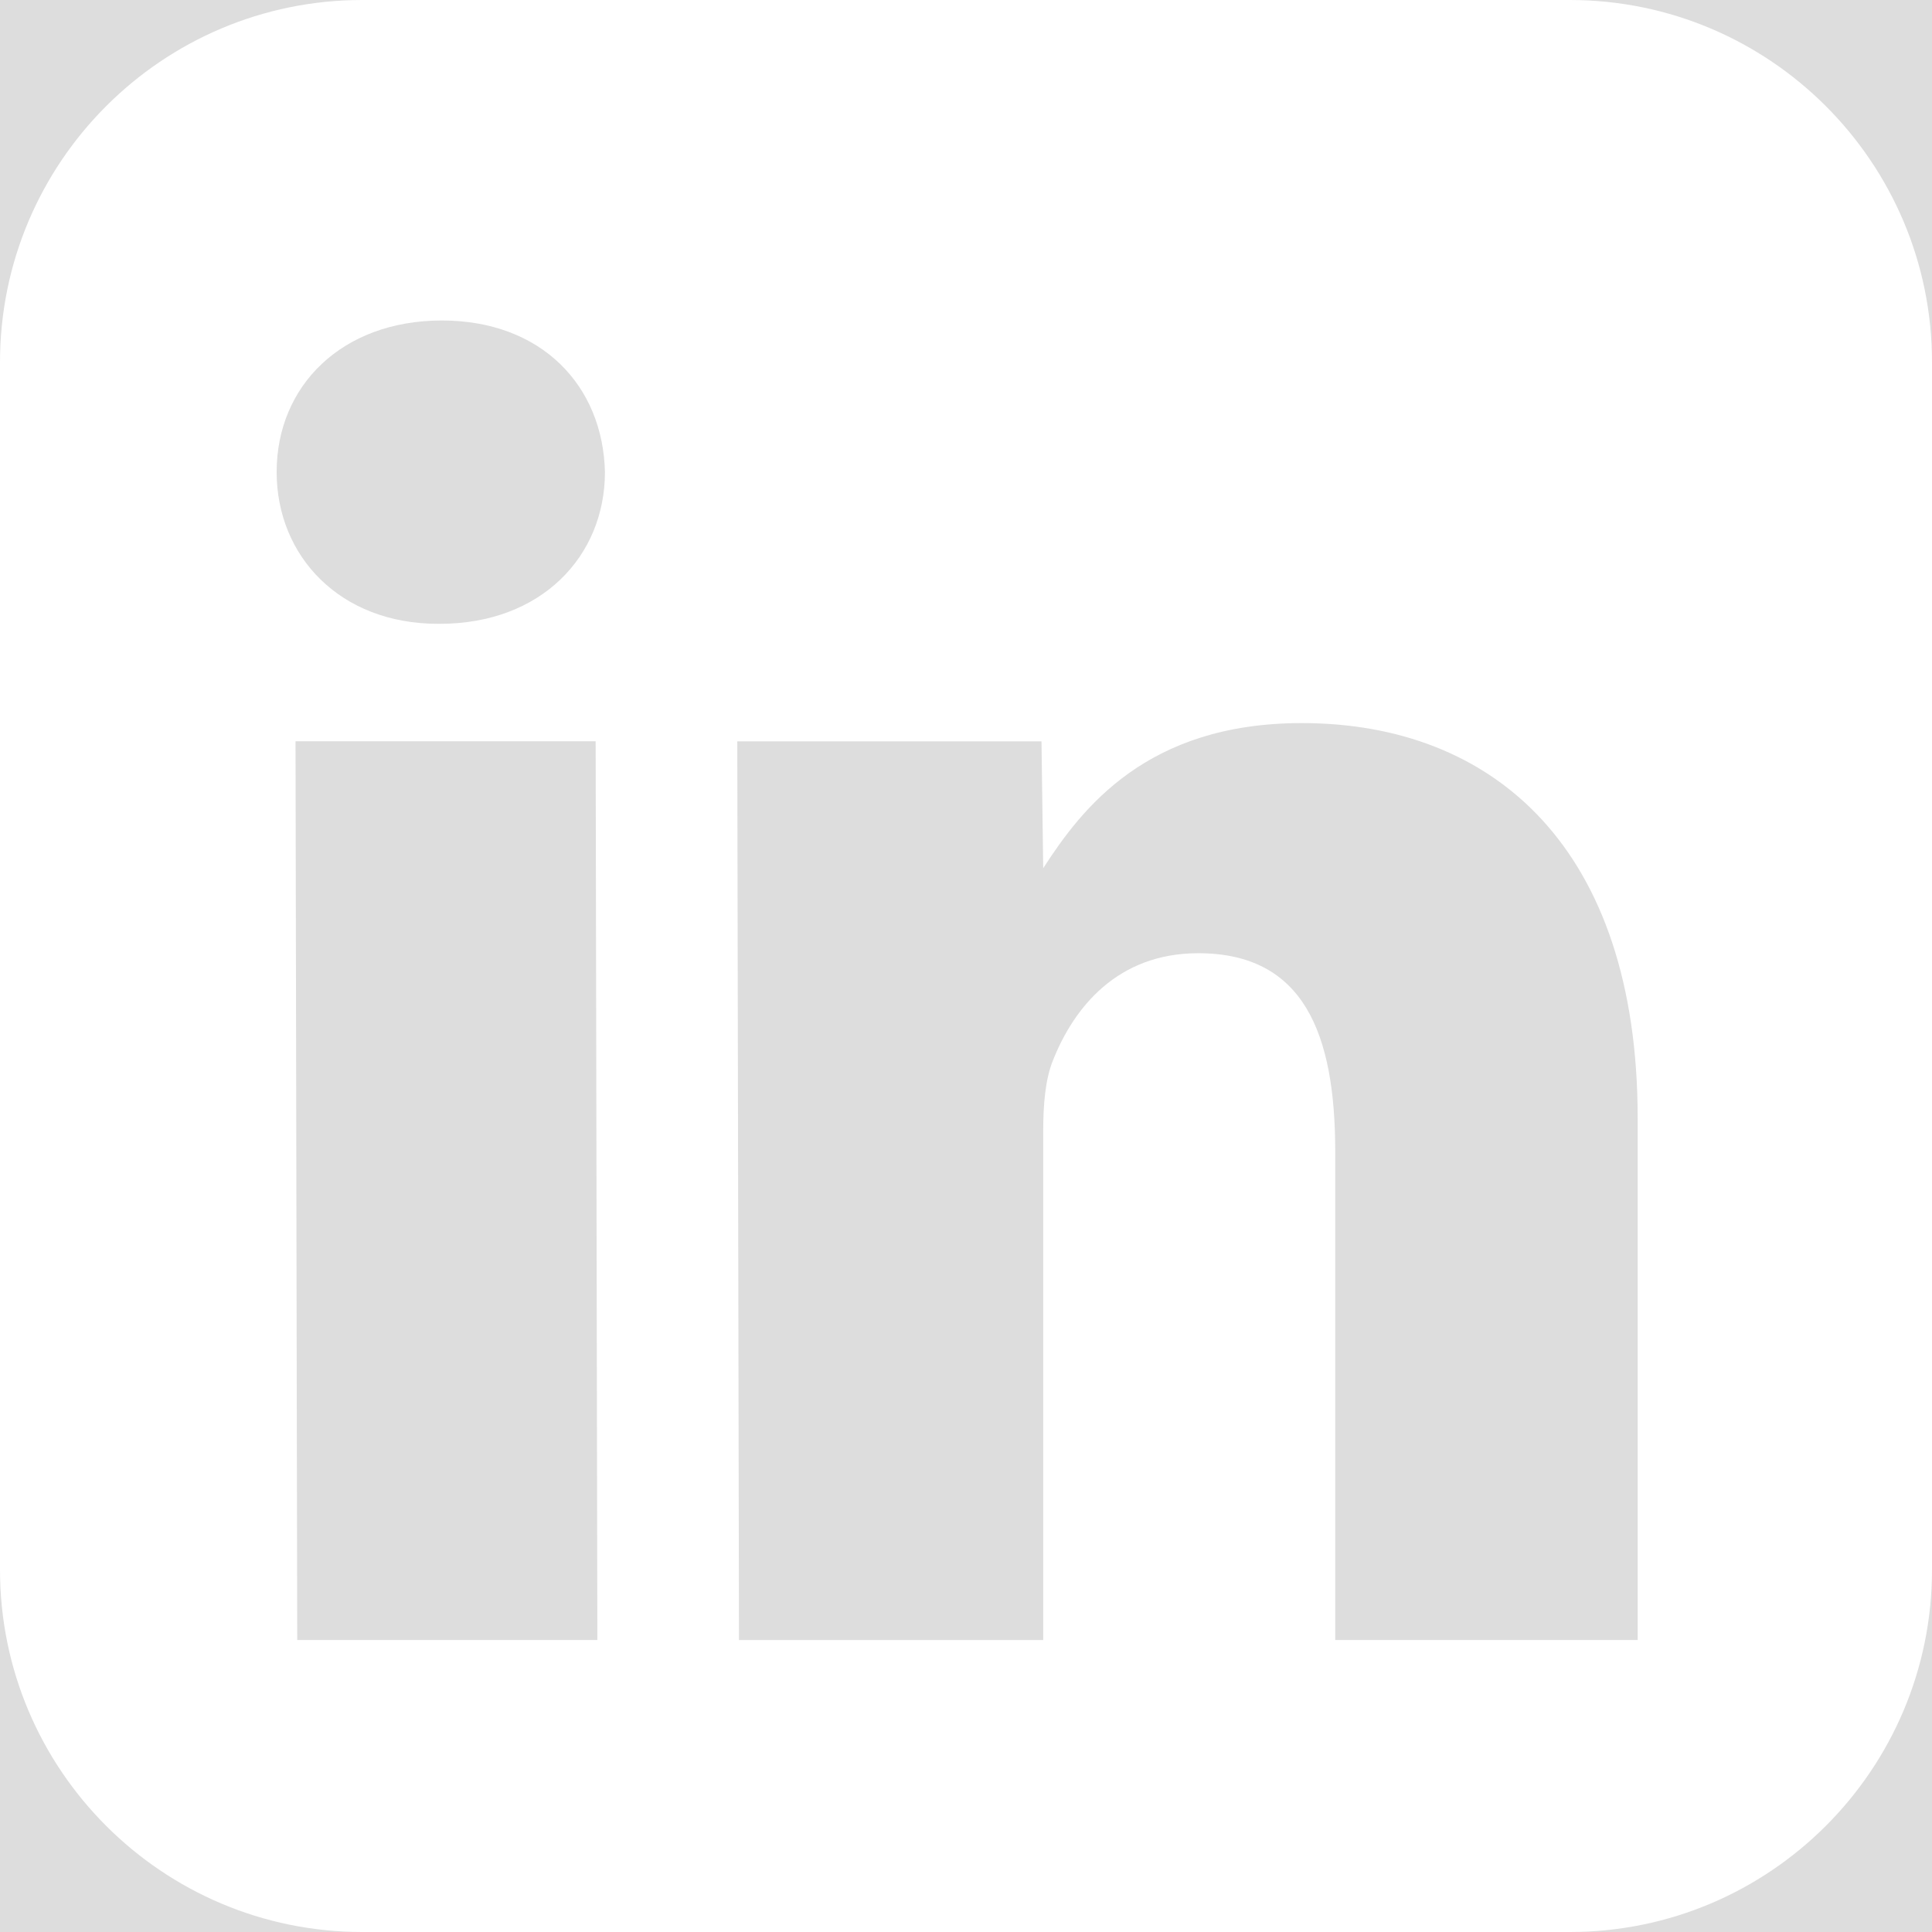
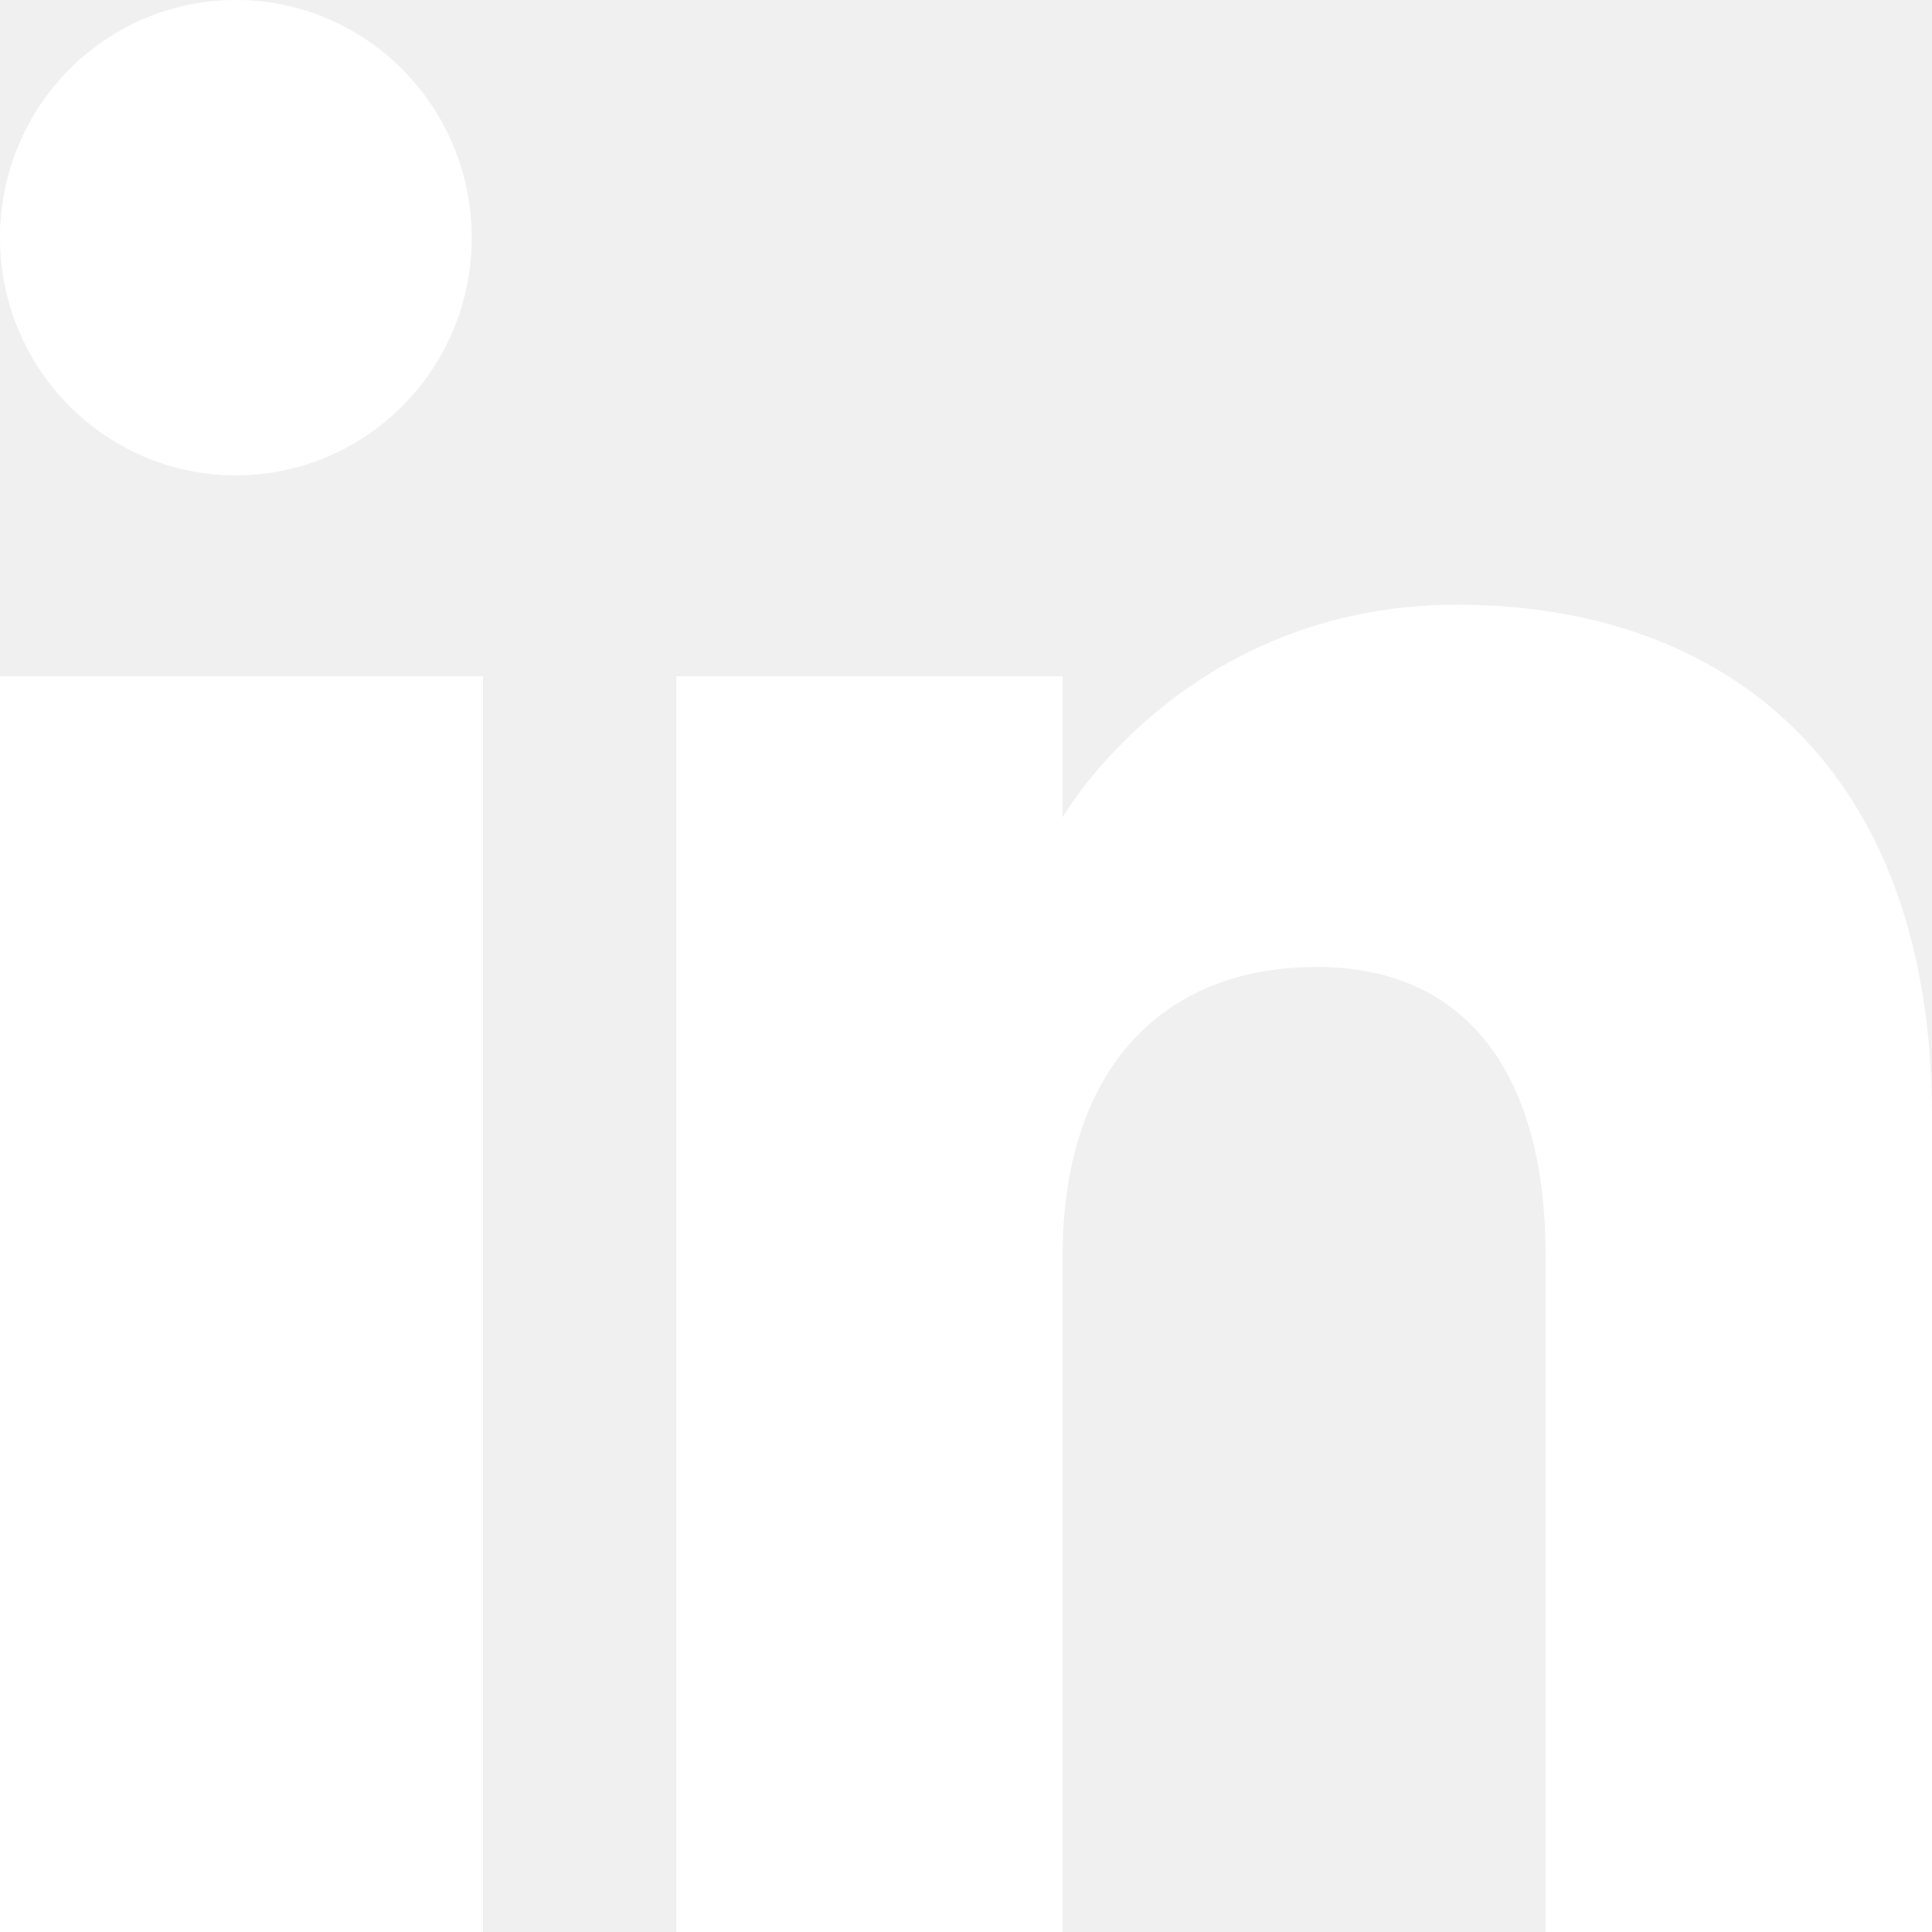
- <svg xmlns="http://www.w3.org/2000/svg" viewBox="0,0,256,256" width="26px" height="26px" fill-rule="nonzero">
-   <g fill="#dddddd" fill-rule="nonzero" stroke="none" stroke-width="1" stroke-linecap="butt" stroke-linejoin="miter" stroke-miterlimit="10" stroke-dasharray="" stroke-dashoffset="0" font-family="none" font-weight="none" font-size="none" text-anchor="none" style="mix-blend-mode: normal">
-     <path d="M0,256v-256h256v256z" id="bgRectangle" />
-   </g>
-   <g fill="#ffffff" fill-rule="nonzero" stroke="none" stroke-width="1" stroke-linecap="butt" stroke-linejoin="miter" stroke-miterlimit="10" stroke-dasharray="" stroke-dashoffset="0" font-family="none" font-weight="none" font-size="none" text-anchor="none" style="mix-blend-mode: normal">
-     <g transform="scale(9.84615,9.84615)">
-       <path d="M21.125,0h-16.25c-2.691,0 -4.875,2.184 -4.875,4.875v16.25c0,2.691 2.184,4.875 4.875,4.875h16.25c2.691,0 4.875,-2.184 4.875,-4.875v-16.25c0,-2.691 -2.184,-4.875 -4.875,-4.875zM8.039,22.07h-4.039l-0.023,-12.094h4.039zM5.918,8.395h-0.023c-1.32,0 -2.172,-0.91 -2.172,-2.043c0,-1.16 0.879,-2.039 2.223,-2.039c1.344,0 2.168,0.879 2.195,2.039c0,1.133 -0.855,2.043 -2.223,2.043zM22.043,22.07h-4.074v-6.57c0,-1.59 -0.422,-2.672 -1.844,-2.672c-1.086,0 -1.672,0.73 -1.953,1.438c-0.105,0.254 -0.133,0.602 -0.133,0.957v6.848h-4.094l-0.023,-12.094h4.094l0.023,1.707c0.523,-0.809 1.395,-1.953 3.48,-1.953c2.586,0 4.52,1.688 4.52,5.316v7.023z" />
+ <svg xmlns="http://www.w3.org/2000/svg" width="64px" height="64px" viewBox="0 0 20 20" version="1.1" fill="#000000">
+   <g id="SVGRepo_bgCarrier" stroke-width="0" />
+   <g id="SVGRepo_tracerCarrier" stroke-linecap="round" stroke-linejoin="round" />
+   <g id="SVGRepo_iconCarrier">
+     <defs> </defs>
+     <g id="Page-1" stroke="none" stroke-width="1" fill="none" fill-rule="evenodd">
+       <g id="Dribbble-Light-Preview" transform="translate(-180, -7479)" fill="#ffffff">
+         <g id="icons" transform="translate(56, 160)">
+           <path d="M144,7339 L140,7339 L140,7332.001 C140,7330.081 139.153,7329.01 137.634,7329.01 C135.981,7329.01 135,7330.126 135,7332.001 L135,7339 L131,7339 L131,7326 L135,7326 L135,7327.462 C135,7327.462 136.255,7325.26 139.083,7325.26 C141.912,7325.26 144,7326.986 144,7330.558 L144,7339 L144,7339 Z M126.442,7323.921 C125.093,7323.921 124,7322.819 124,7321.46 C124,7320.102 125.093,7319 126.442,7319 C127.79,7319 128.883,7320.102 128.883,7321.46 C128.884,7322.819 127.79,7323.921 126.442,7323.921 L126.442,7323.921 Z M124,7339 L129,7339 L129,7326 L124,7326 L124,7339 Z" id="linkedin-[#ffffff]"> </path>
+         </g>
+       </g>
    </g>
  </g>
</svg>
